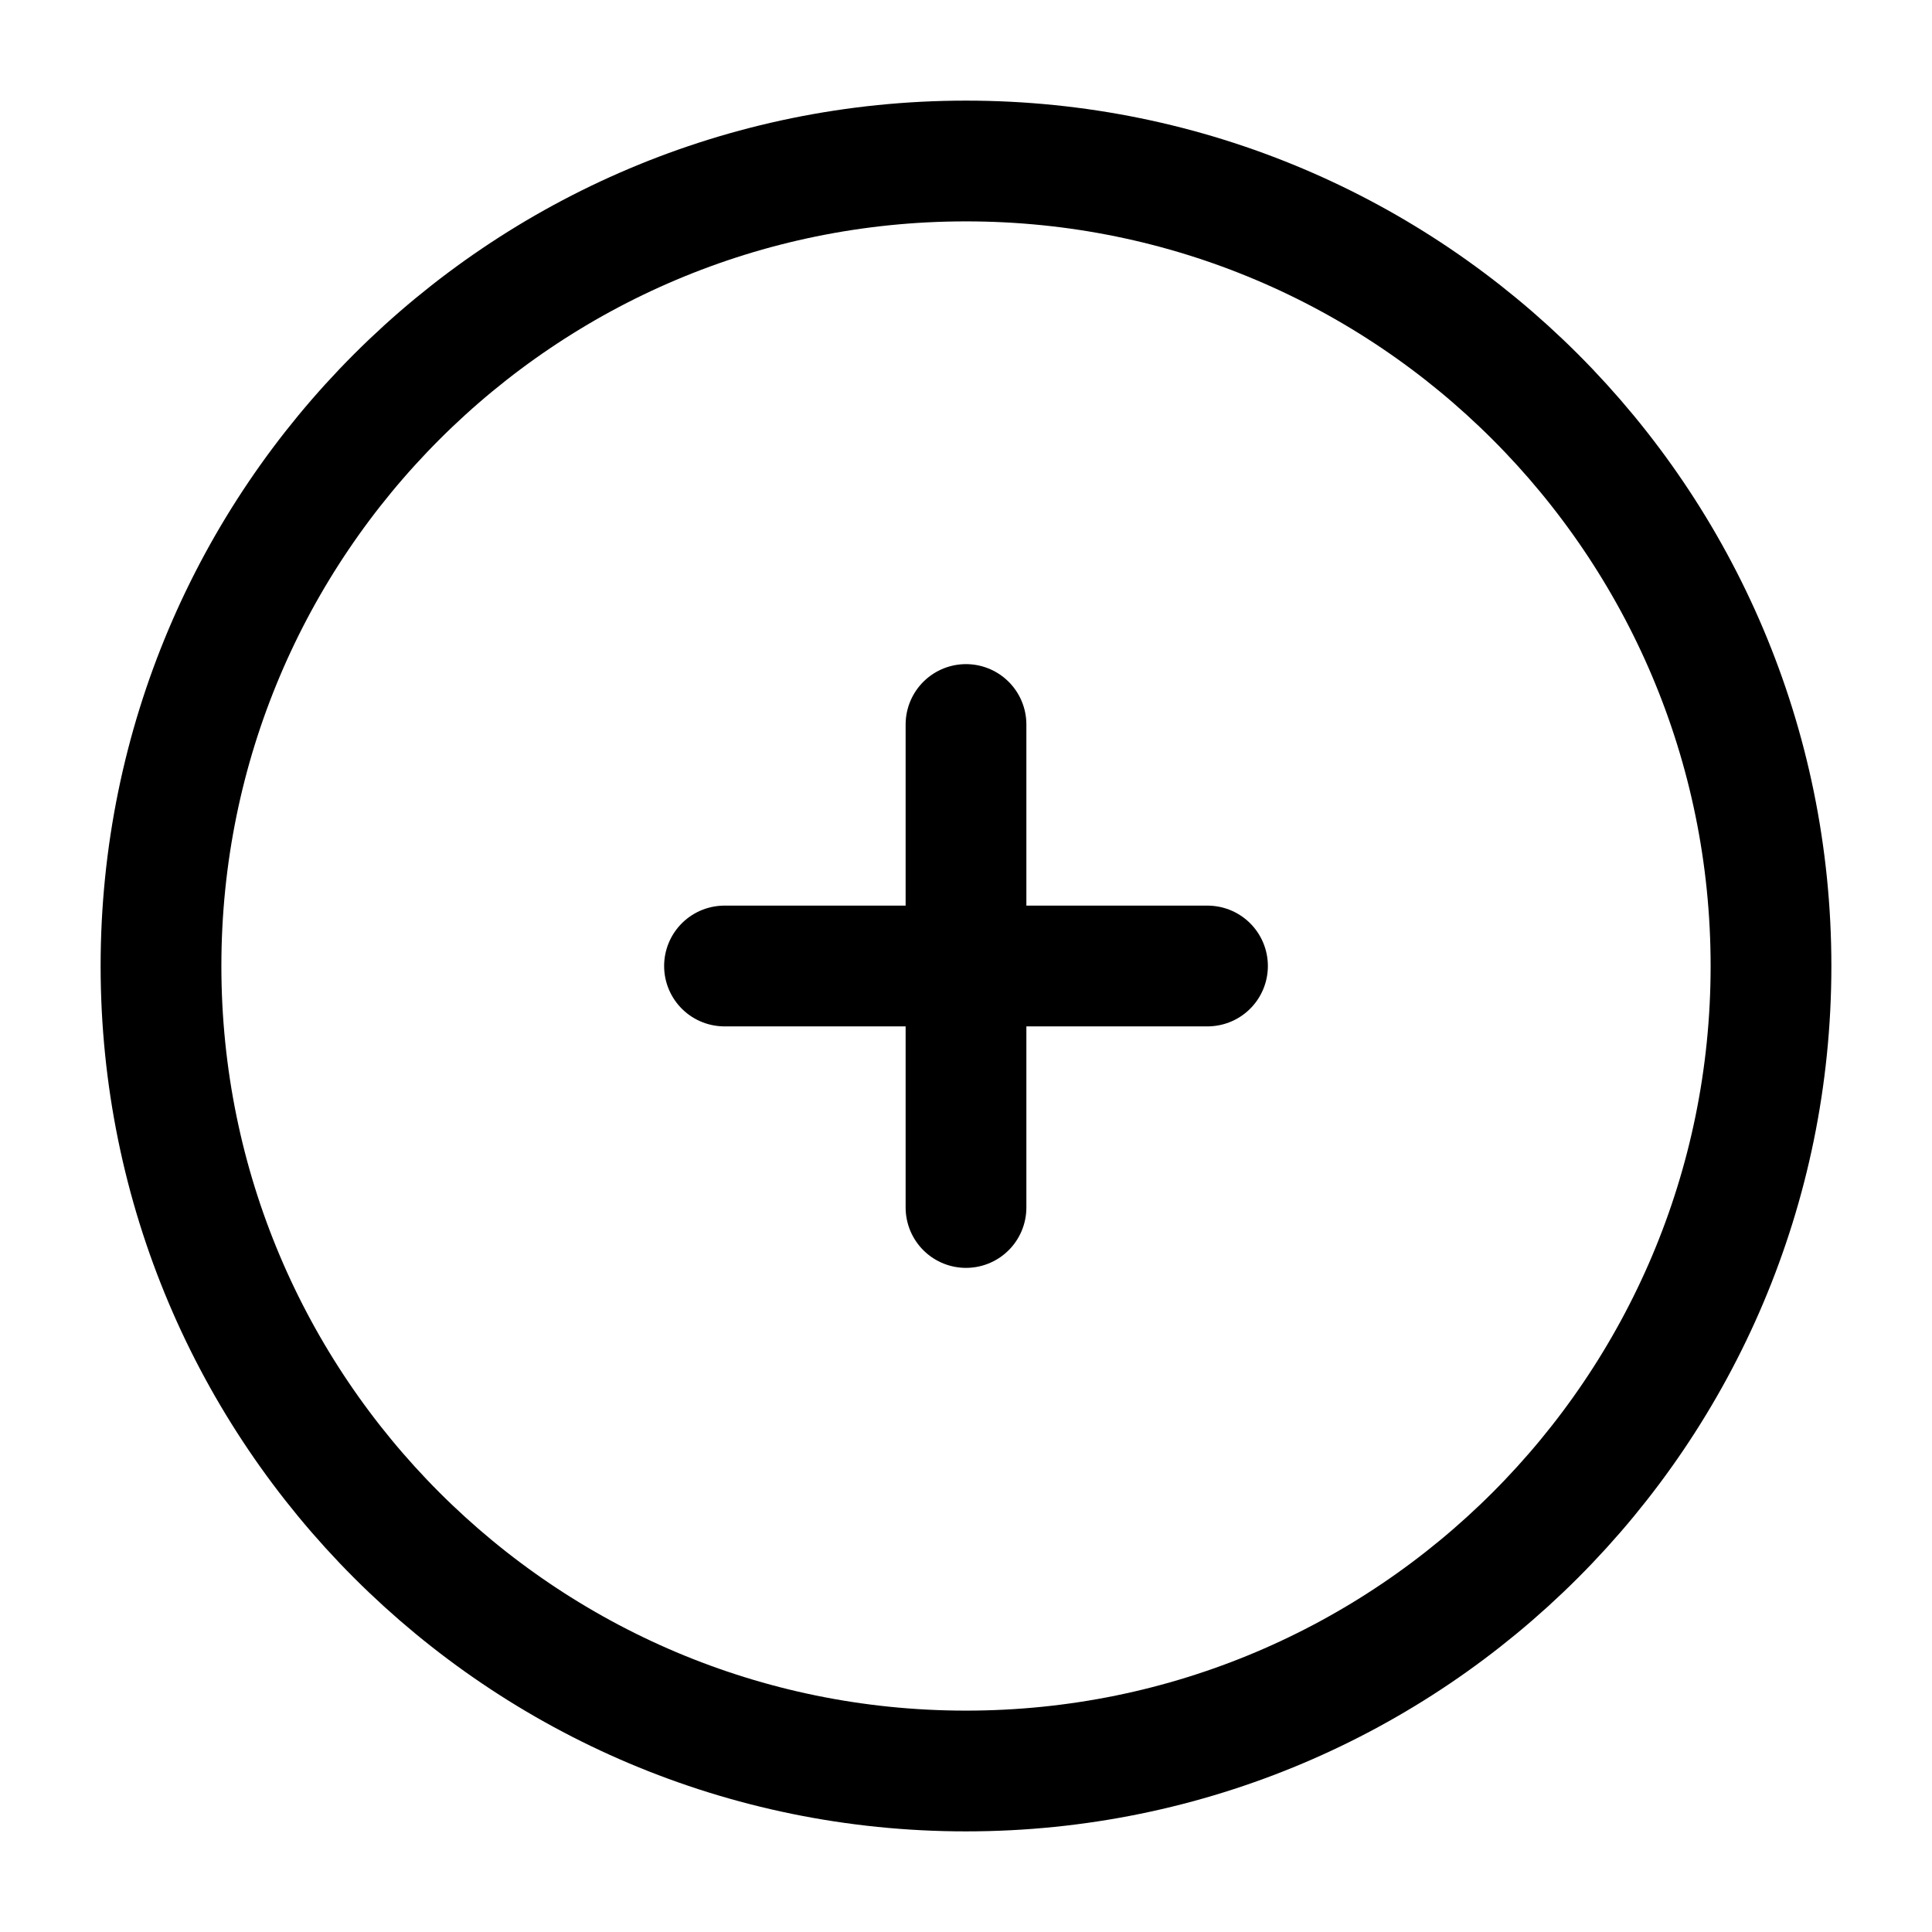
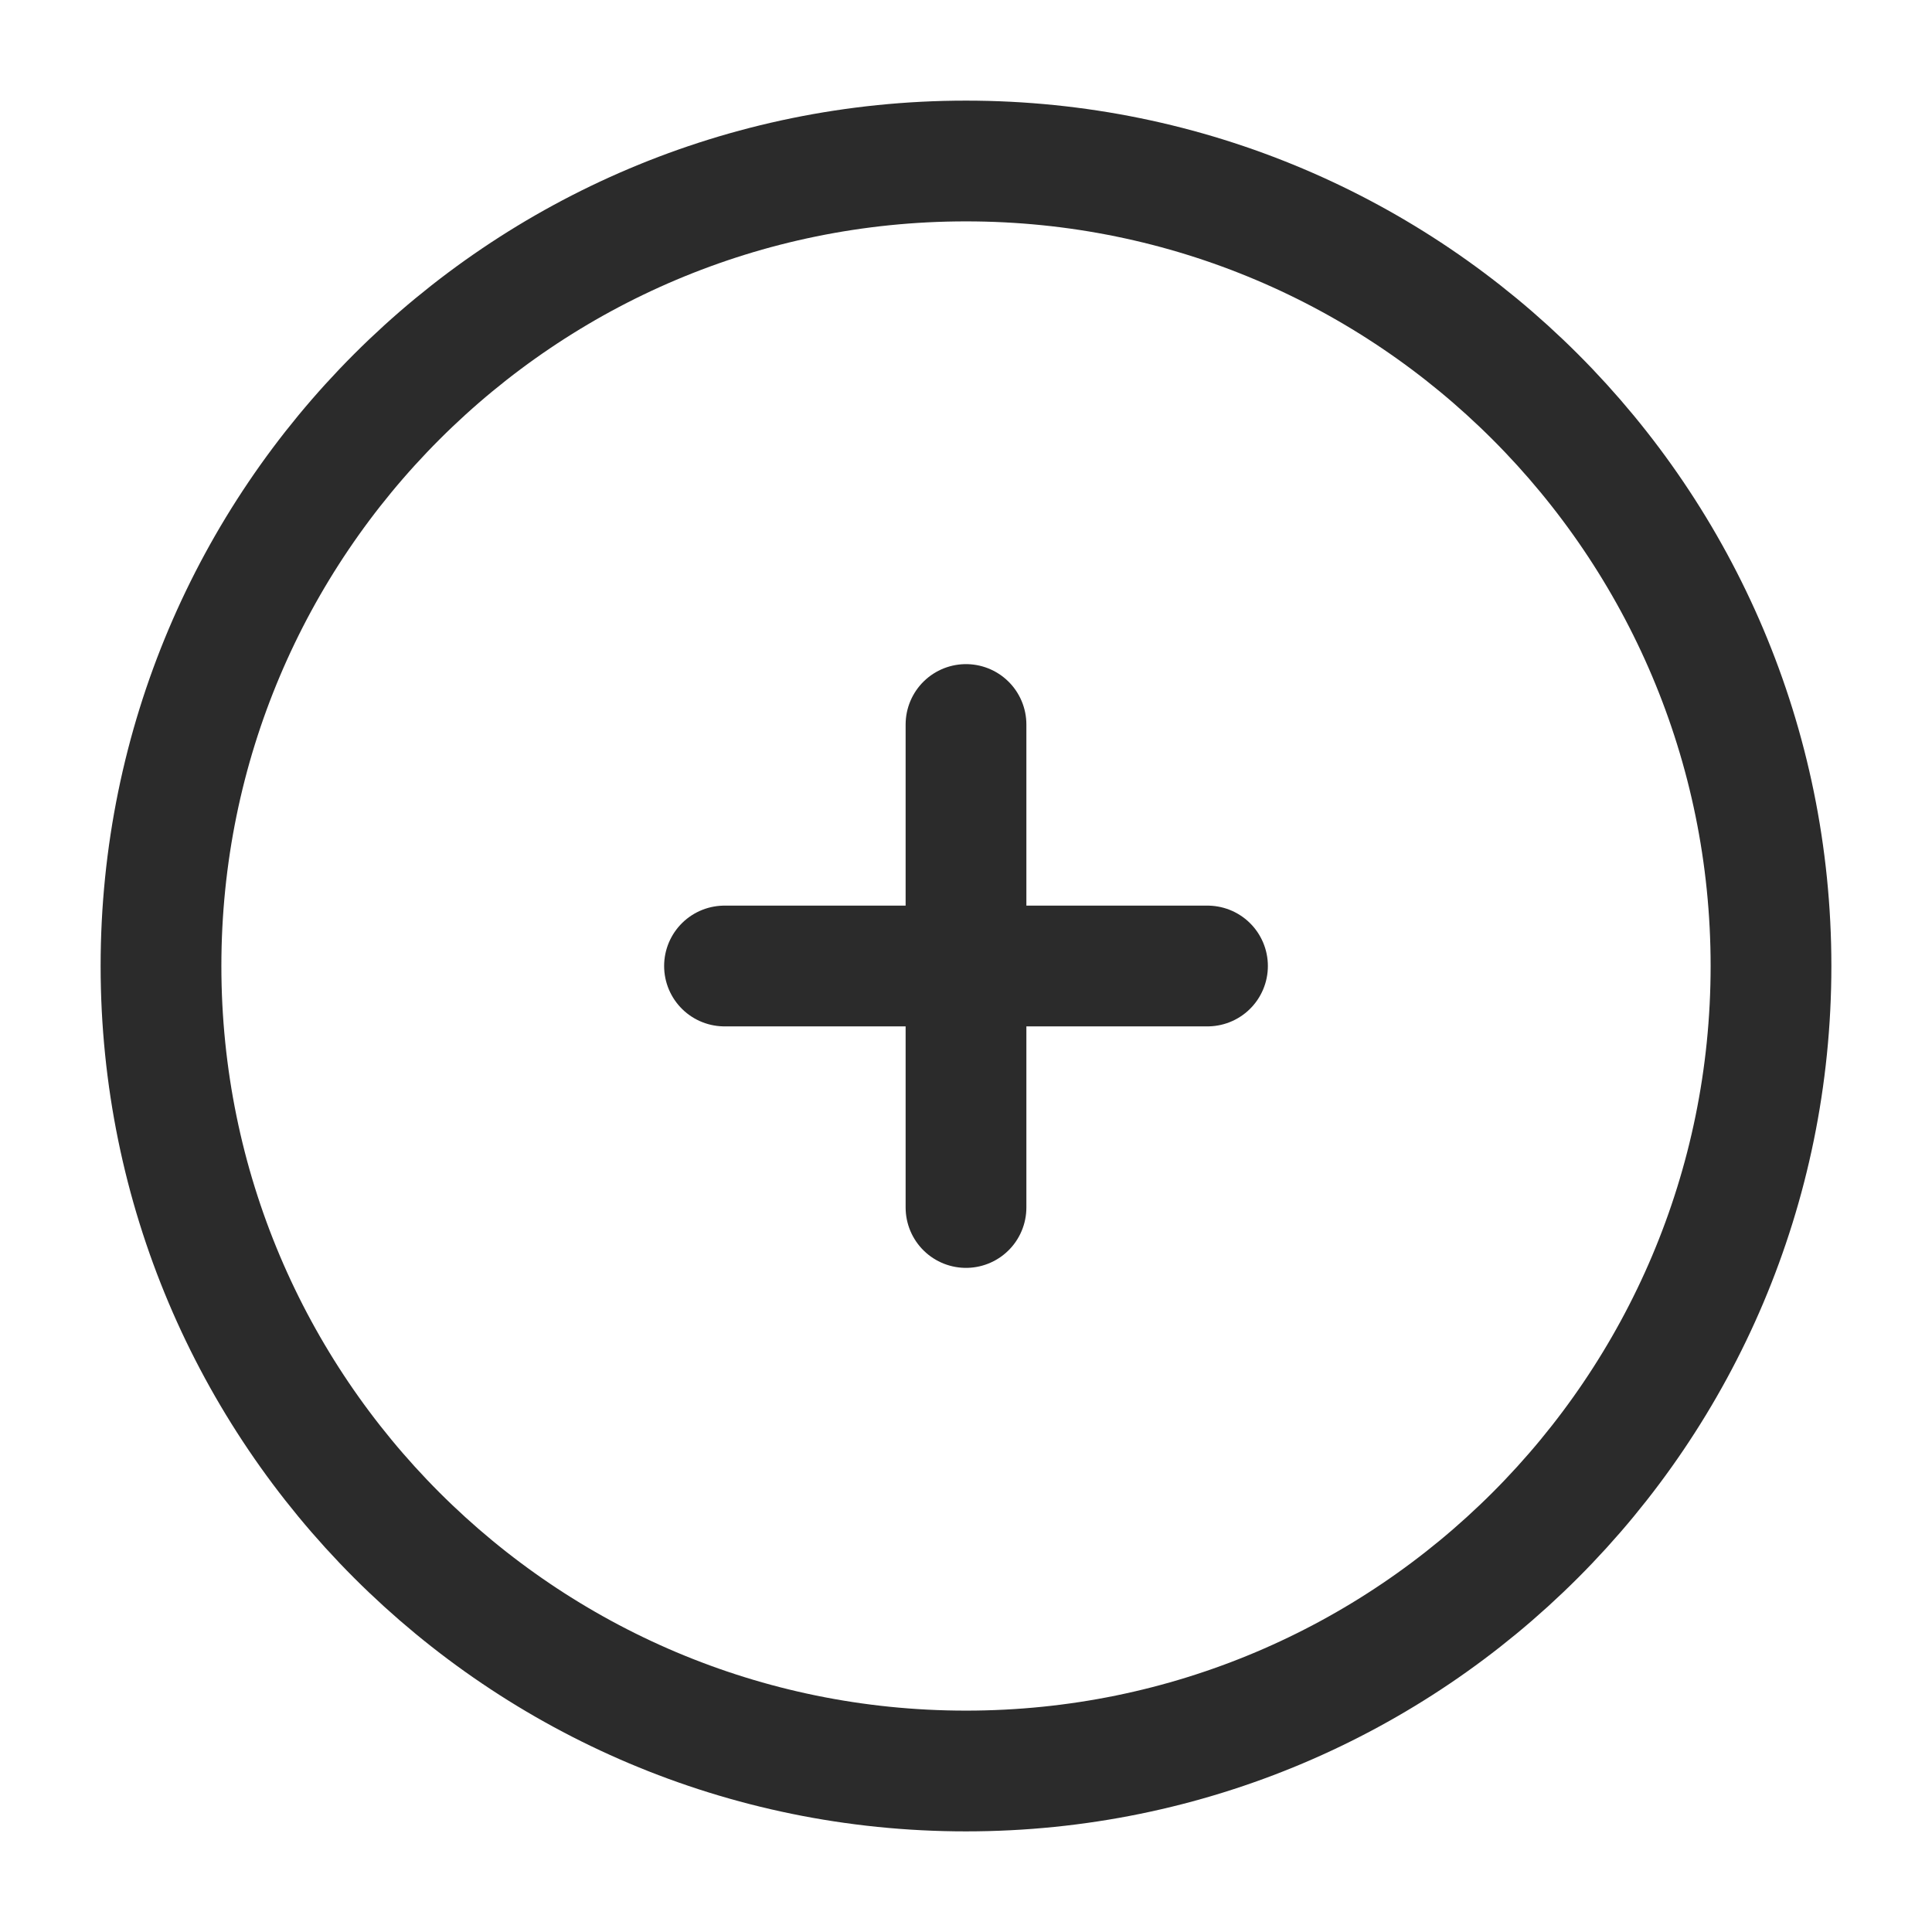
<svg xmlns="http://www.w3.org/2000/svg" width="800px" height="800px" viewBox="0 0 24 24" fill="none">
-   <circle cx="12" cy="12" r="10" stroke="#000" stroke-width="1.5" />
-   <path d="M15 12L12 12M12 12L9 12M12 12L12 9M12 12L12 15" stroke="#000" stroke-width="1.5" stroke-linecap="round" />
+   <circle cx="12" cy="12" r="10" stroke="#2b2b2b" stroke-width="1.5" />
+   <path d="M15 12L12 12M12 12L9 12M12 12L12 9M12 12L12 15" stroke="#2b2b2b" stroke-width="1.5" stroke-linecap="round" />
</svg>
